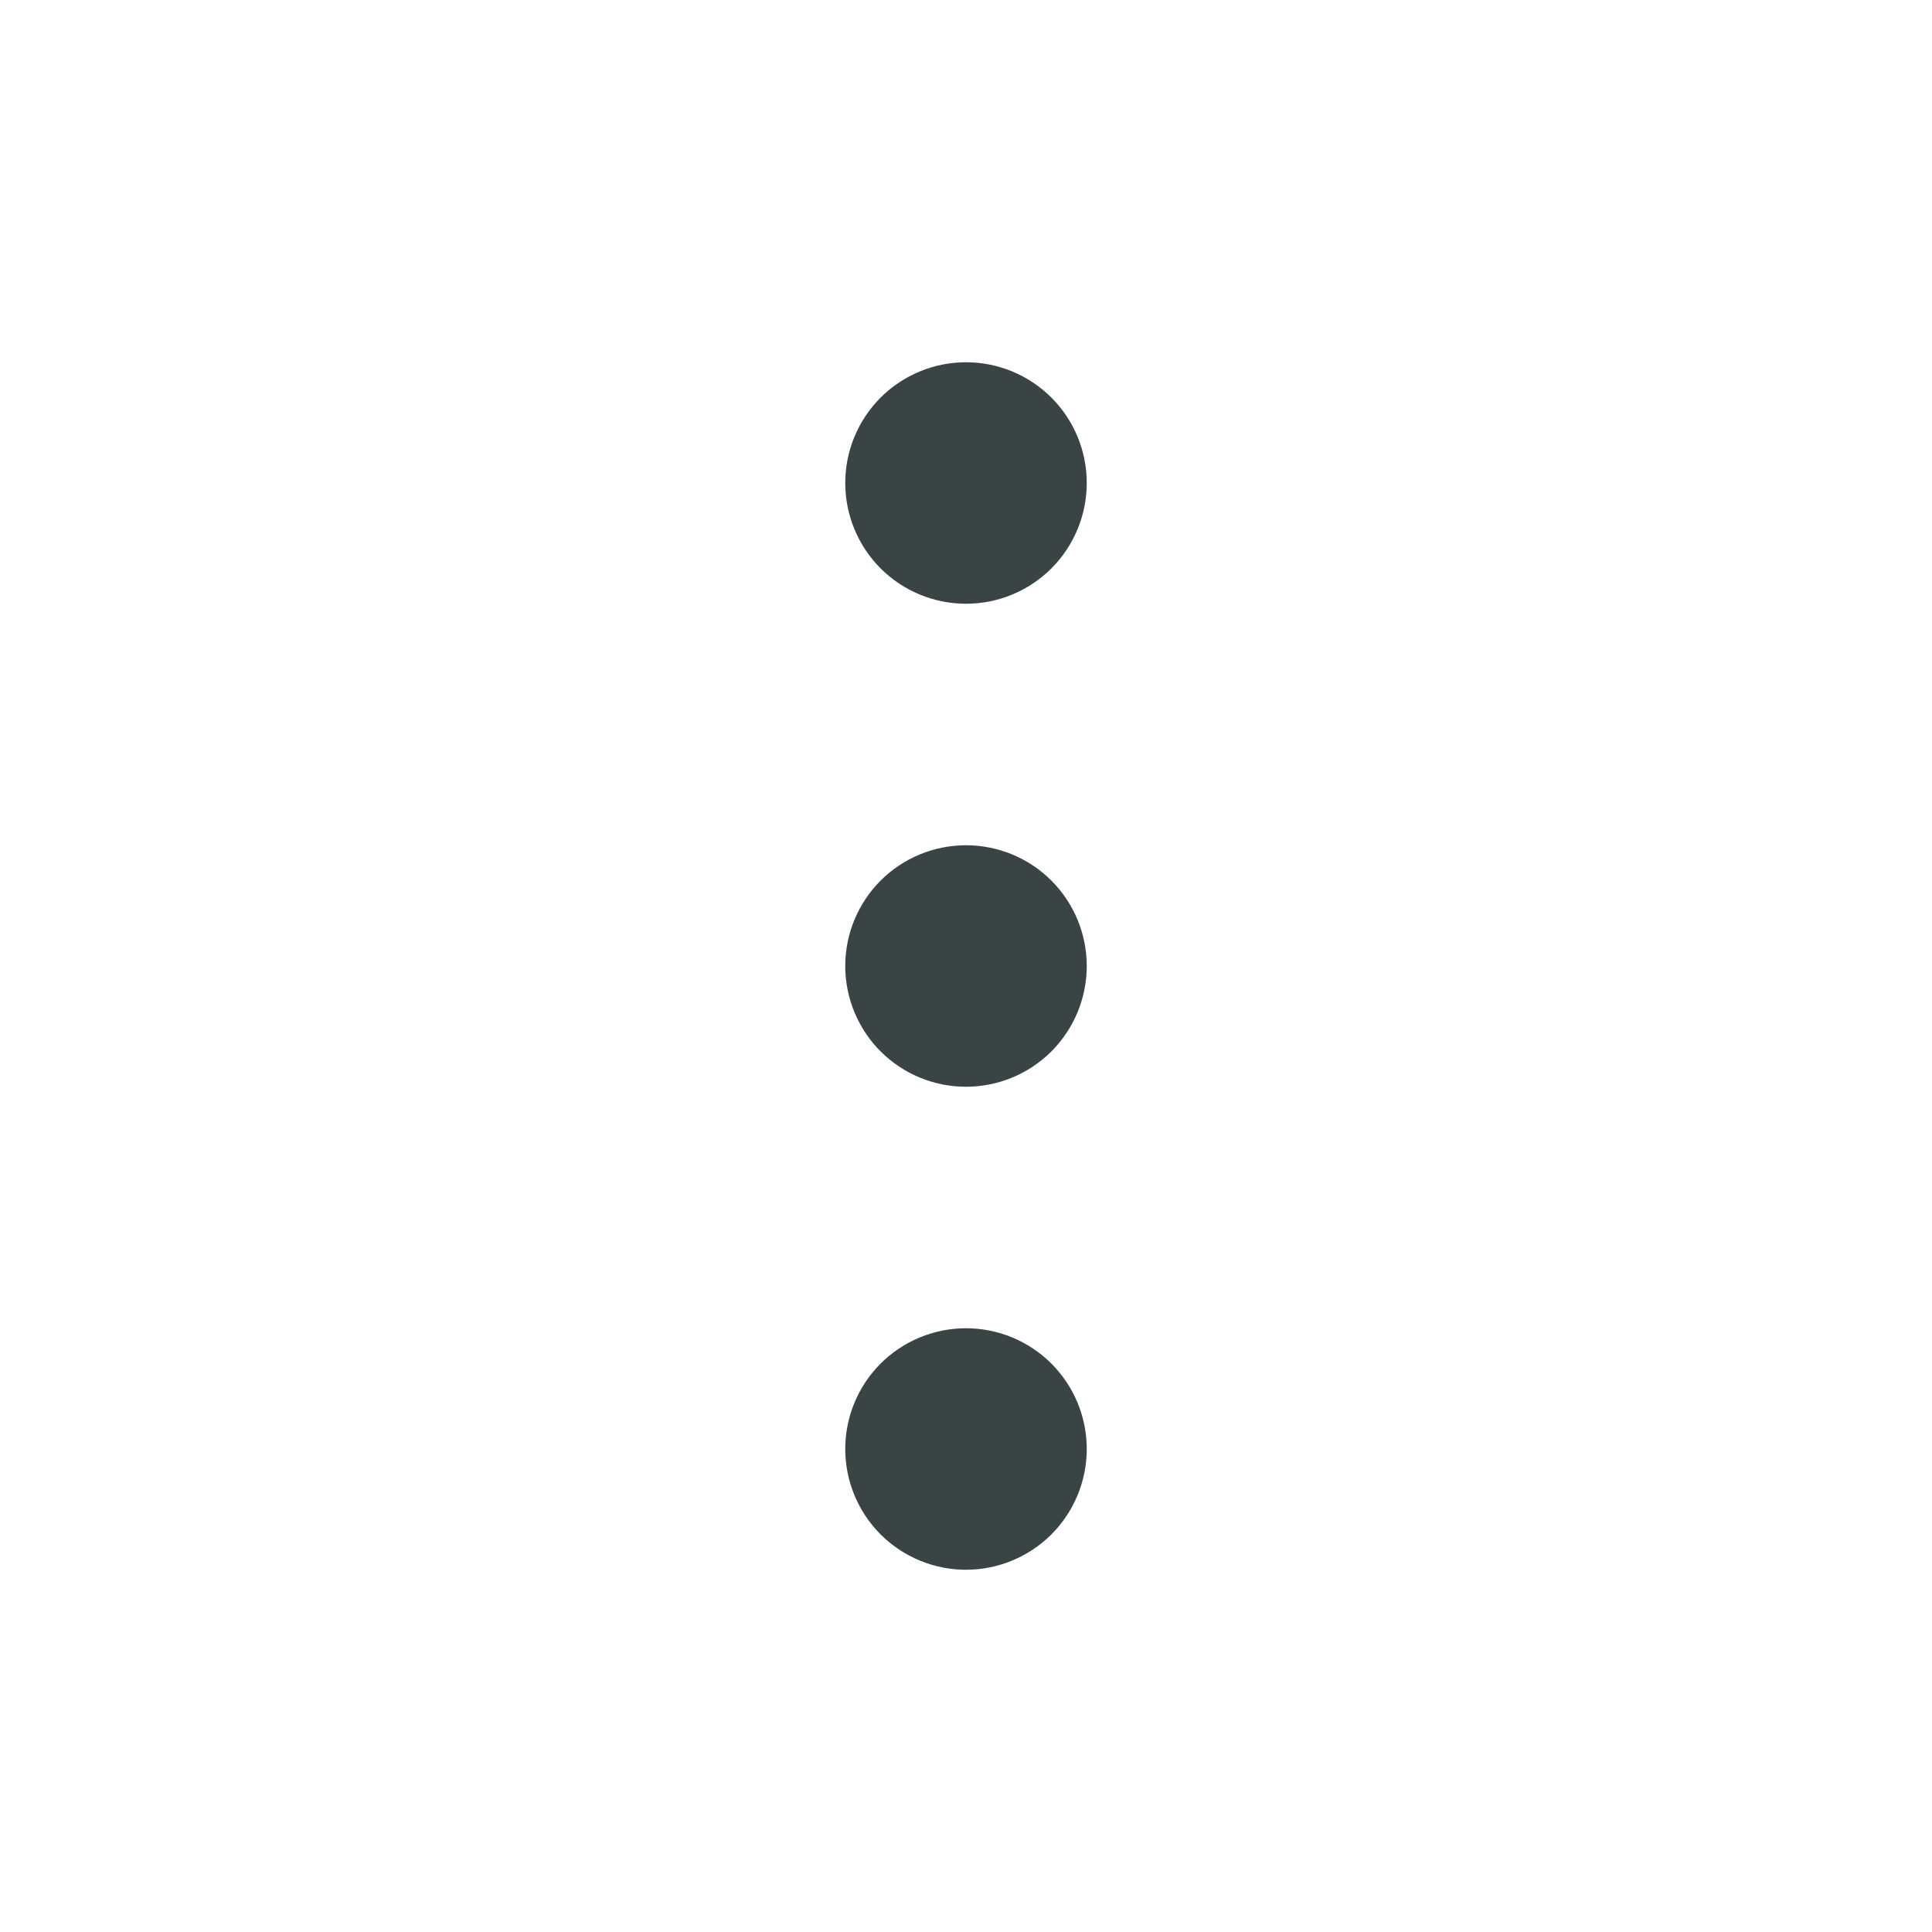
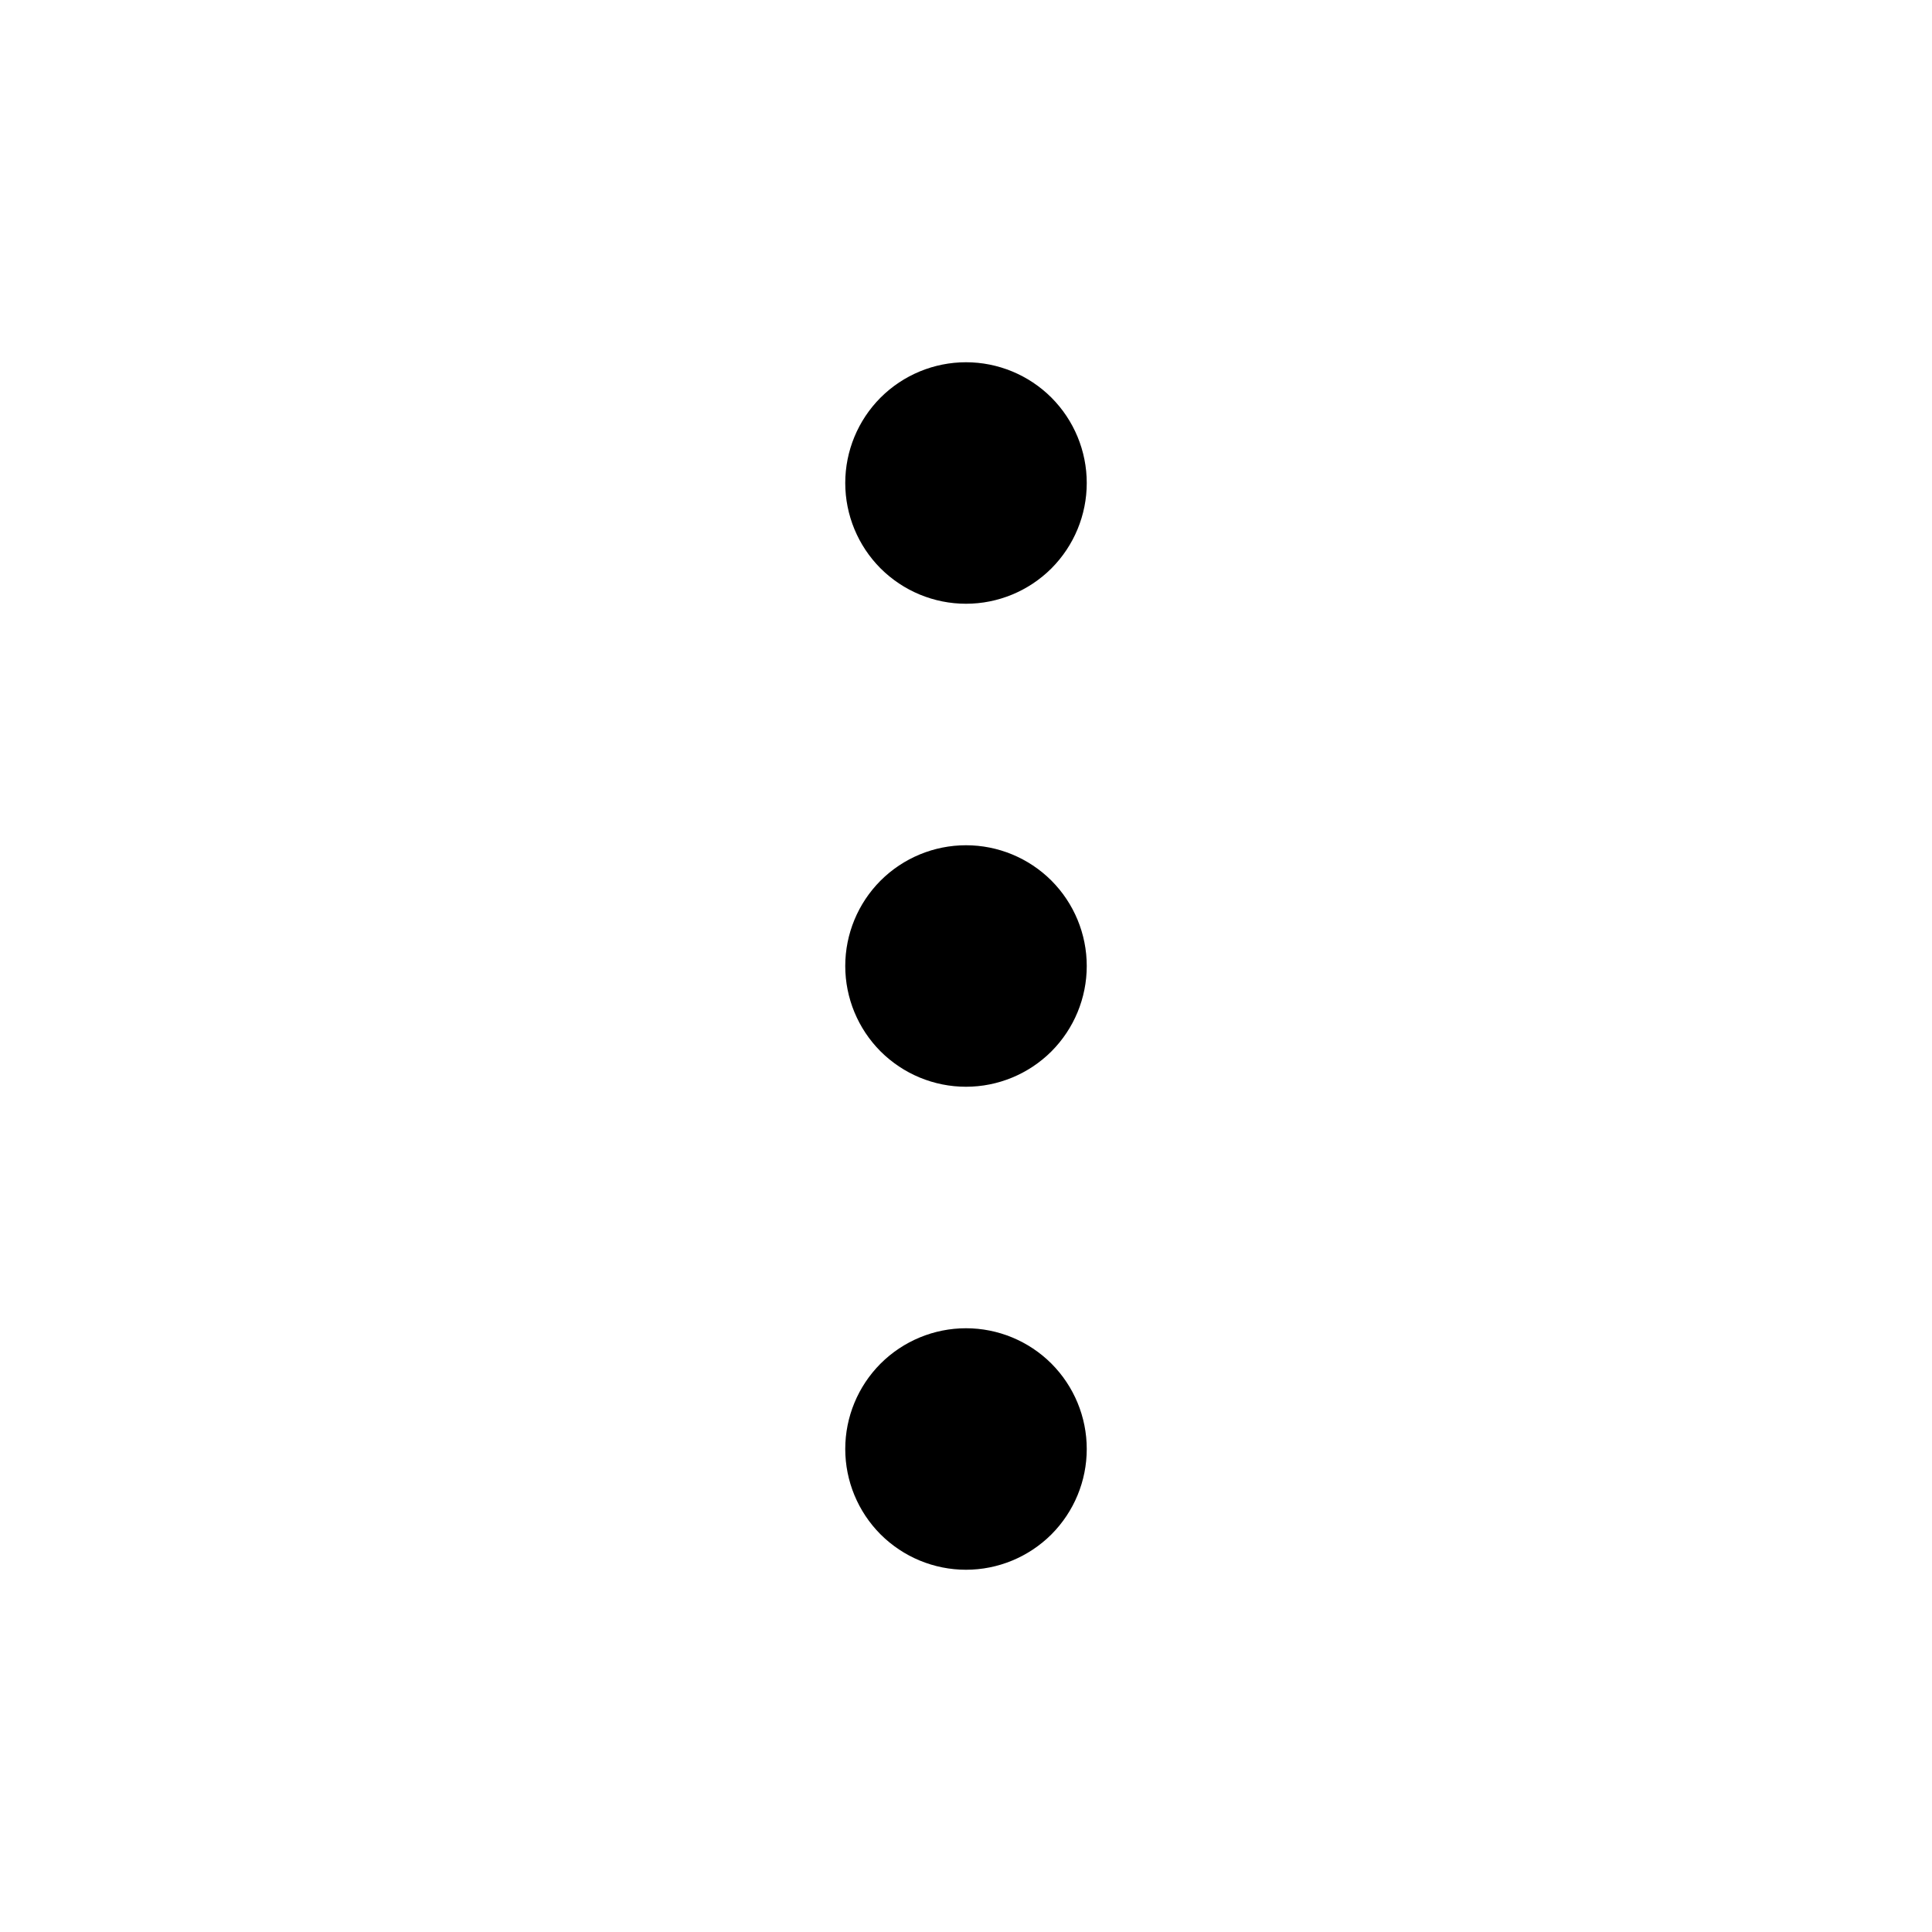
- <svg xmlns="http://www.w3.org/2000/svg" width="24" height="24" viewBox="0 0 24 24" fill="none">
-   <path d="M12 16.5C11.602 16.5 11.221 16.658 10.939 16.939C10.658 17.221 10.5 17.602 10.5 18C10.5 18.398 10.658 18.779 10.939 19.061C11.221 19.342 11.602 19.5 12 19.5C12.398 19.5 12.779 19.342 13.061 19.061C13.342 18.779 13.5 18.398 13.5 18C13.5 17.602 13.342 17.221 13.061 16.939C12.779 16.658 12.398 16.5 12 16.5ZM12 10.5C11.602 10.5 11.221 10.658 10.939 10.939C10.658 11.221 10.5 11.602 10.5 12C10.5 12.398 10.658 12.779 10.939 13.061C11.221 13.342 11.602 13.5 12 13.5C12.398 13.5 12.779 13.342 13.061 13.061C13.342 12.779 13.5 12.398 13.5 12C13.5 11.602 13.342 11.221 13.061 10.939C12.779 10.658 12.398 10.5 12 10.5ZM12 4.5C11.602 4.5 11.221 4.658 10.939 4.939C10.658 5.221 10.5 5.602 10.5 6C10.5 6.398 10.658 6.779 10.939 7.061C11.221 7.342 11.602 7.5 12 7.5C12.398 7.5 12.779 7.342 13.061 7.061C13.342 6.779 13.5 6.398 13.5 6C13.5 5.602 13.342 5.221 13.061 4.939C12.779 4.658 12.398 4.5 12 4.5Z" fill="#3A4445" />
+ <svg xmlns="http://www.w3.org/2000/svg" width="24" height="24" viewBox="0 0 24 24">
+   <path d="M12 16.5C11.602 16.5 11.221 16.658 10.939 16.939C10.658 17.221 10.5 17.602 10.5 18C10.5 18.398 10.658 18.779 10.939 19.061C11.221 19.342 11.602 19.5 12 19.5C12.398 19.5 12.779 19.342 13.061 19.061C13.342 18.779 13.5 18.398 13.5 18C13.5 17.602 13.342 17.221 13.061 16.939C12.779 16.658 12.398 16.5 12 16.5ZM12 10.5C11.602 10.5 11.221 10.658 10.939 10.939C10.658 11.221 10.5 11.602 10.5 12C10.5 12.398 10.658 12.779 10.939 13.061C11.221 13.342 11.602 13.5 12 13.5C12.398 13.5 12.779 13.342 13.061 13.061C13.342 12.779 13.5 12.398 13.5 12C13.5 11.602 13.342 11.221 13.061 10.939C12.779 10.658 12.398 10.5 12 10.5ZM12 4.5C11.602 4.5 11.221 4.658 10.939 4.939C10.658 5.221 10.5 5.602 10.5 6C10.5 6.398 10.658 6.779 10.939 7.061C11.221 7.342 11.602 7.5 12 7.5C12.398 7.5 12.779 7.342 13.061 7.061C13.342 6.779 13.5 6.398 13.5 6C13.5 5.602 13.342 5.221 13.061 4.939C12.779 4.658 12.398 4.5 12 4.5Z" />
</svg>
